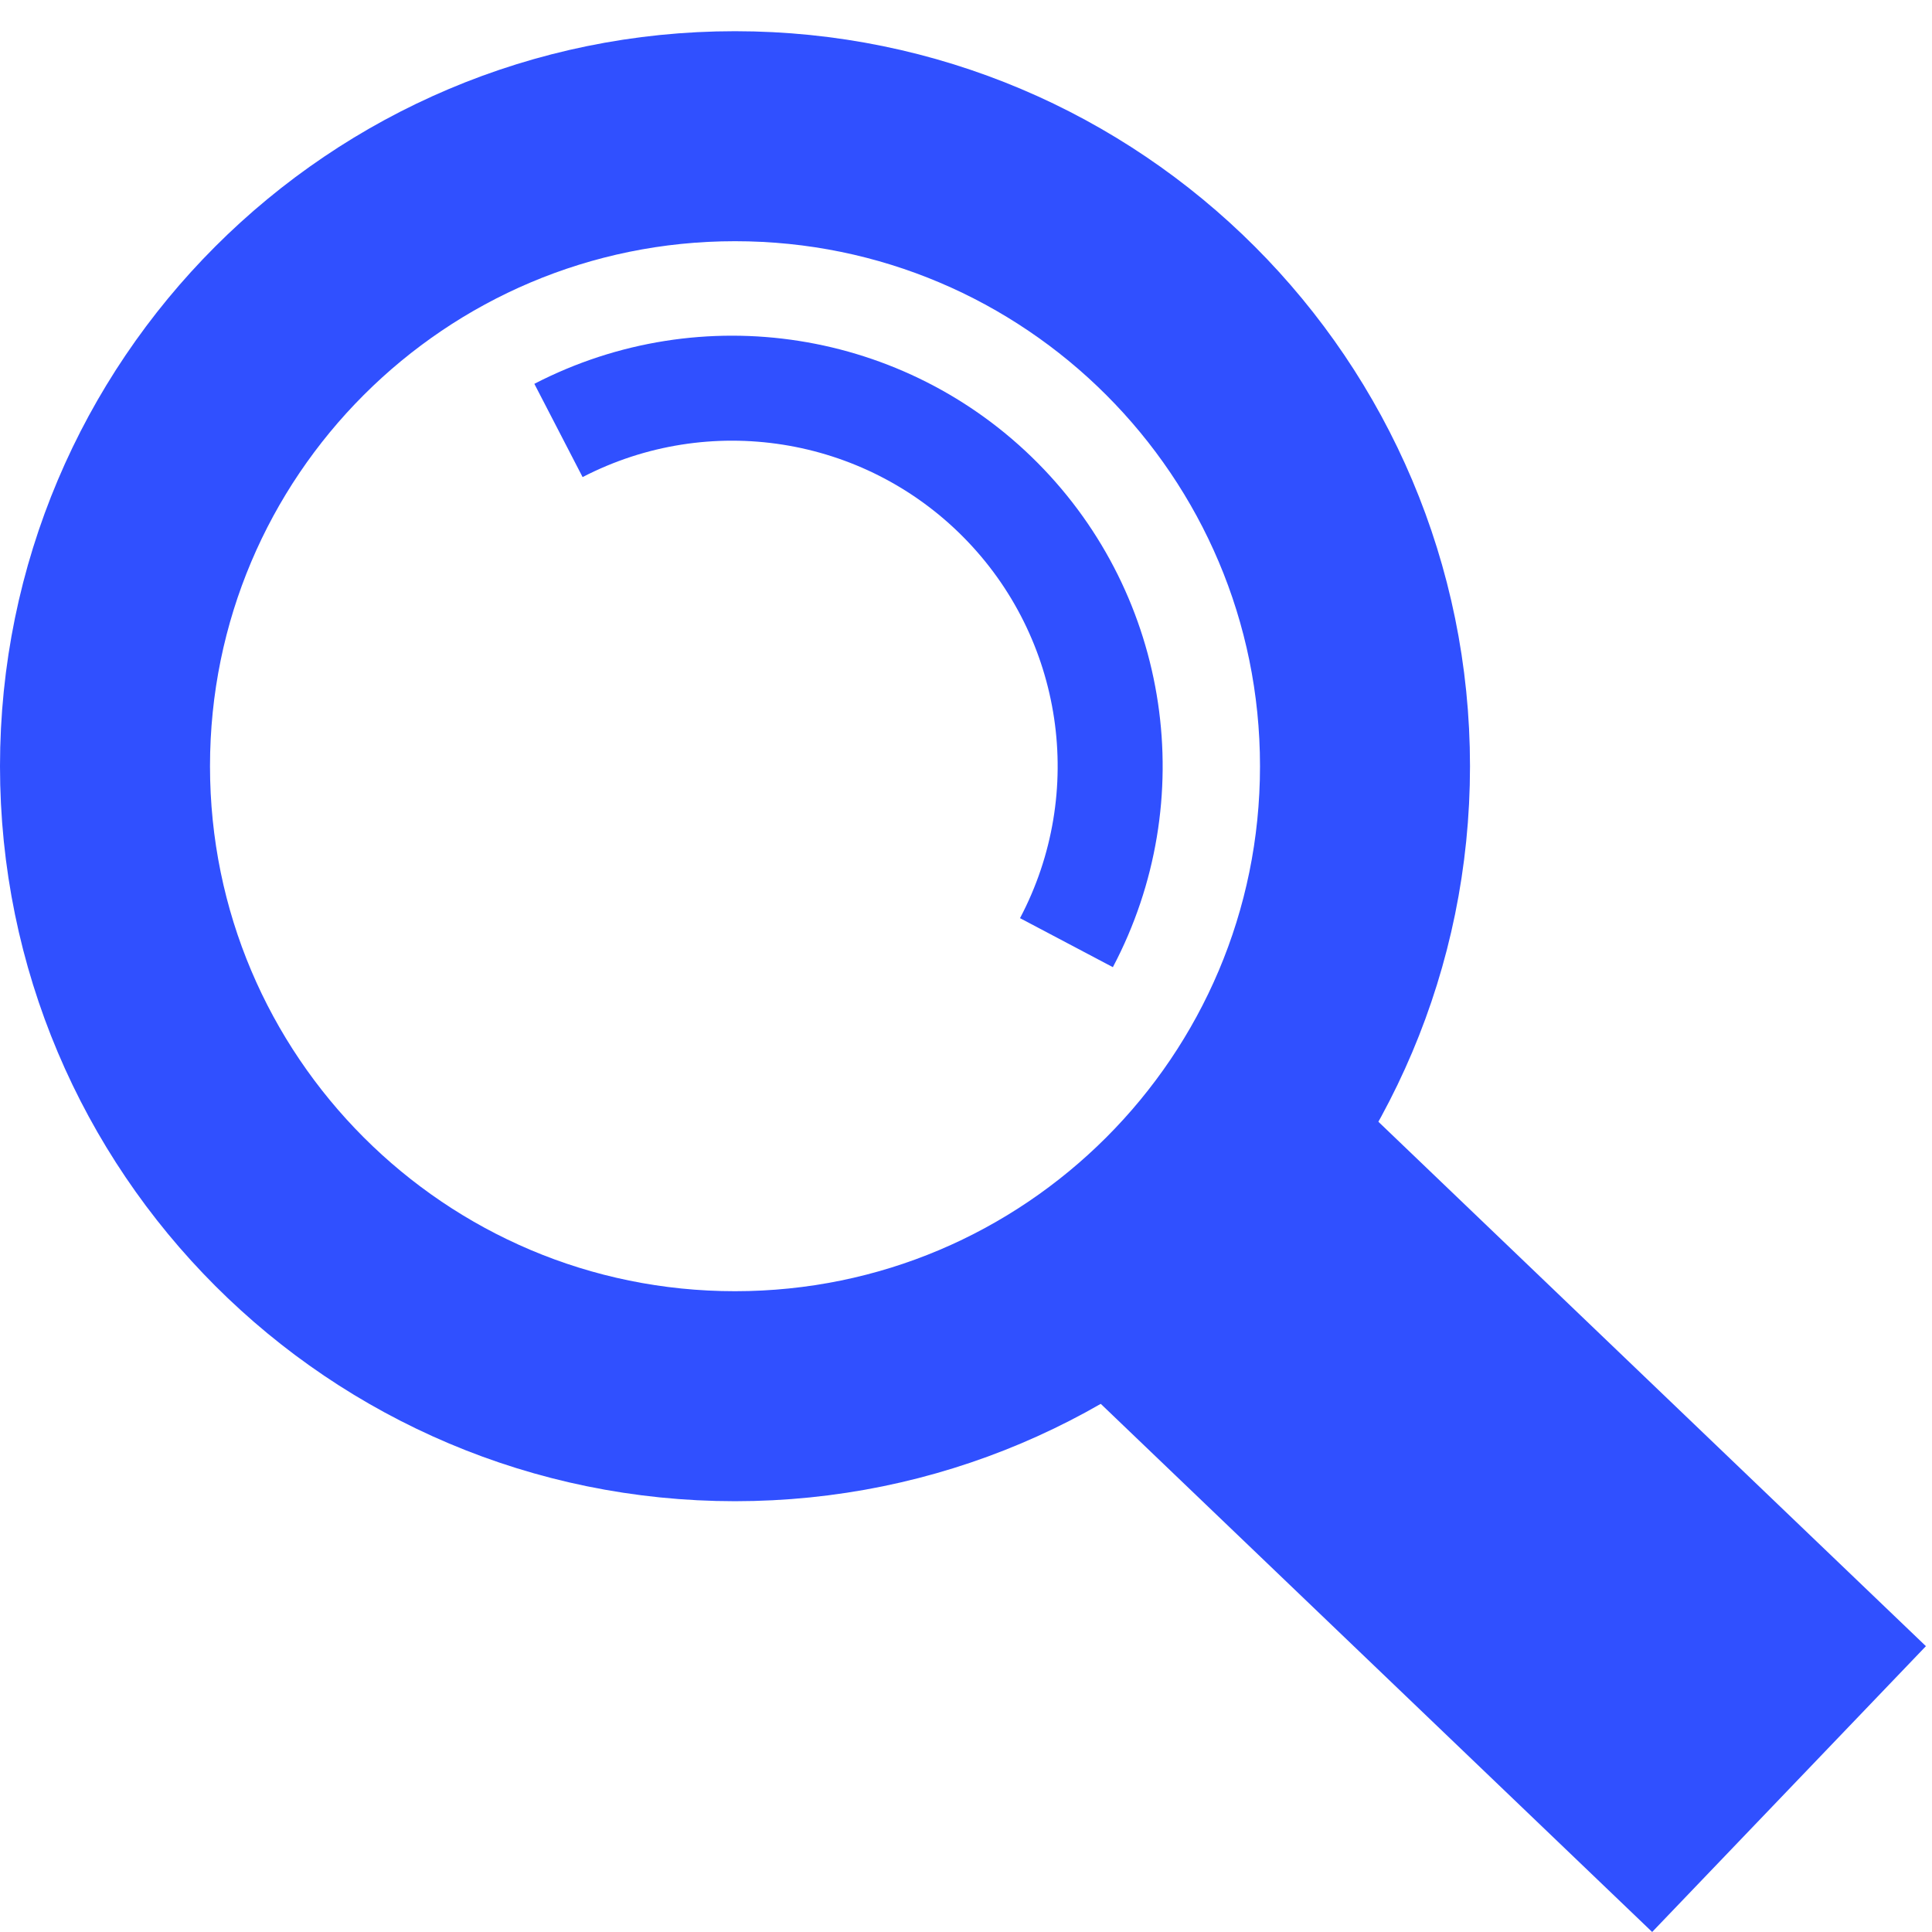
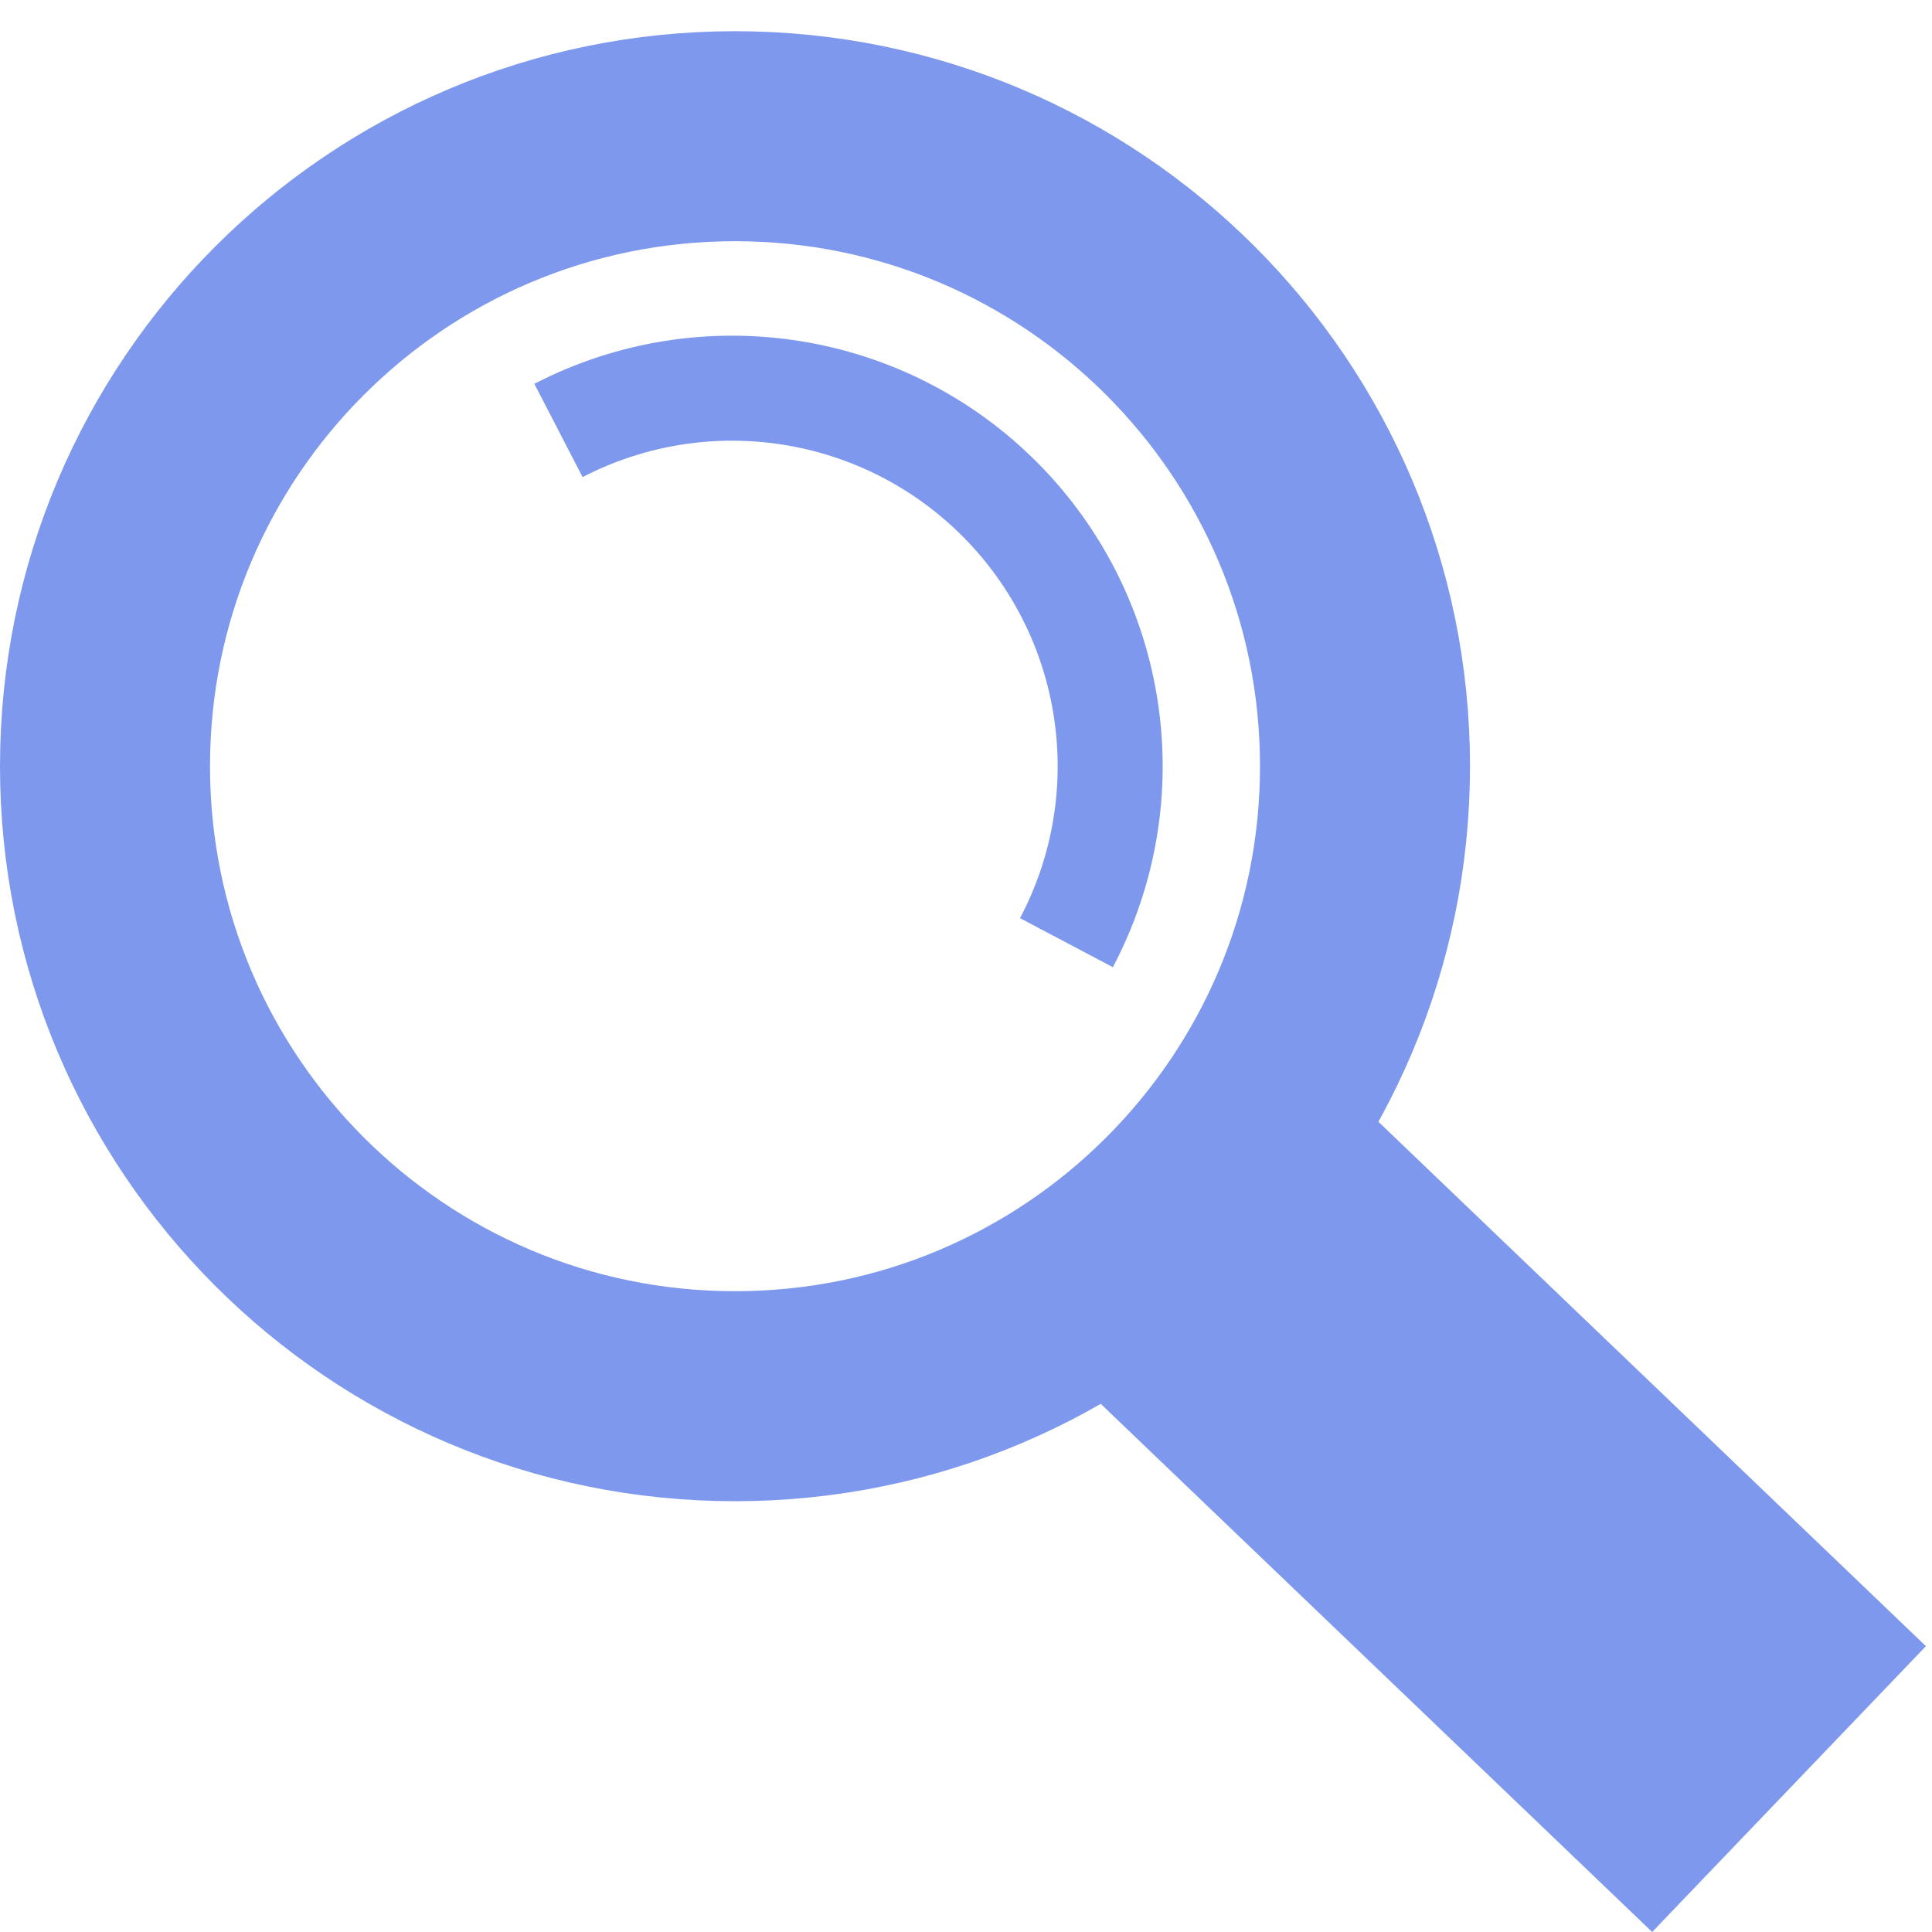
<svg width="92mm" height="92mm" viewBox="0 0 92 92">
  <g transform="translate(-40.921 -17.417)">
-     <circle cx="75.921" cy="53.903" r="30" fill="none" fill-opacity="1" stroke="#3050ff" stroke-width="10" stroke-miterlimit="4" stroke-dasharray="none" stroke-opacity="1" />
-     <path d="M67.515 37.915a18 18 0 0 1 21.051 3.313 18 18 0 0 1 3.138 21.078" fill="none" fill-opacity="1" stroke="#3050ff" stroke-width="5" stroke-miterlimit="4" stroke-dasharray="none" stroke-opacity="1" />
-     <rect width="18.846" height="39.963" x="3.706" y="122.09" ry="0" transform="rotate(-46.235)" opacity="1" fill="#3050ff" fill-opacity="1" stroke="none" stroke-width="8" stroke-miterlimit="4" stroke-dasharray="none" stroke-opacity="1" />
+     <circle cx="75.921" cy="53.903" r="30" fill="none" fill-opacity="1" stroke="#7d98ec" stroke-width="10" stroke-miterlimit="4" stroke-dasharray="none" stroke-opacity="1" />
+     <path d="M67.515 37.915a18 18 0 0 1 21.051 3.313 18 18 0 0 1 3.138 21.078" fill="none" fill-opacity="1" stroke="#7d98ec" stroke-width="5" stroke-miterlimit="4" stroke-dasharray="none" stroke-opacity="1" />
+     <rect width="18.846" height="39.963" x="3.706" y="122.09" ry="0" transform="rotate(-46.235)" opacity="1" fill="#7d98ec" fill-opacity="1" stroke="none" stroke-width="8" stroke-miterlimit="4" stroke-dasharray="none" stroke-opacity="1" />
  </g>
</svg>
